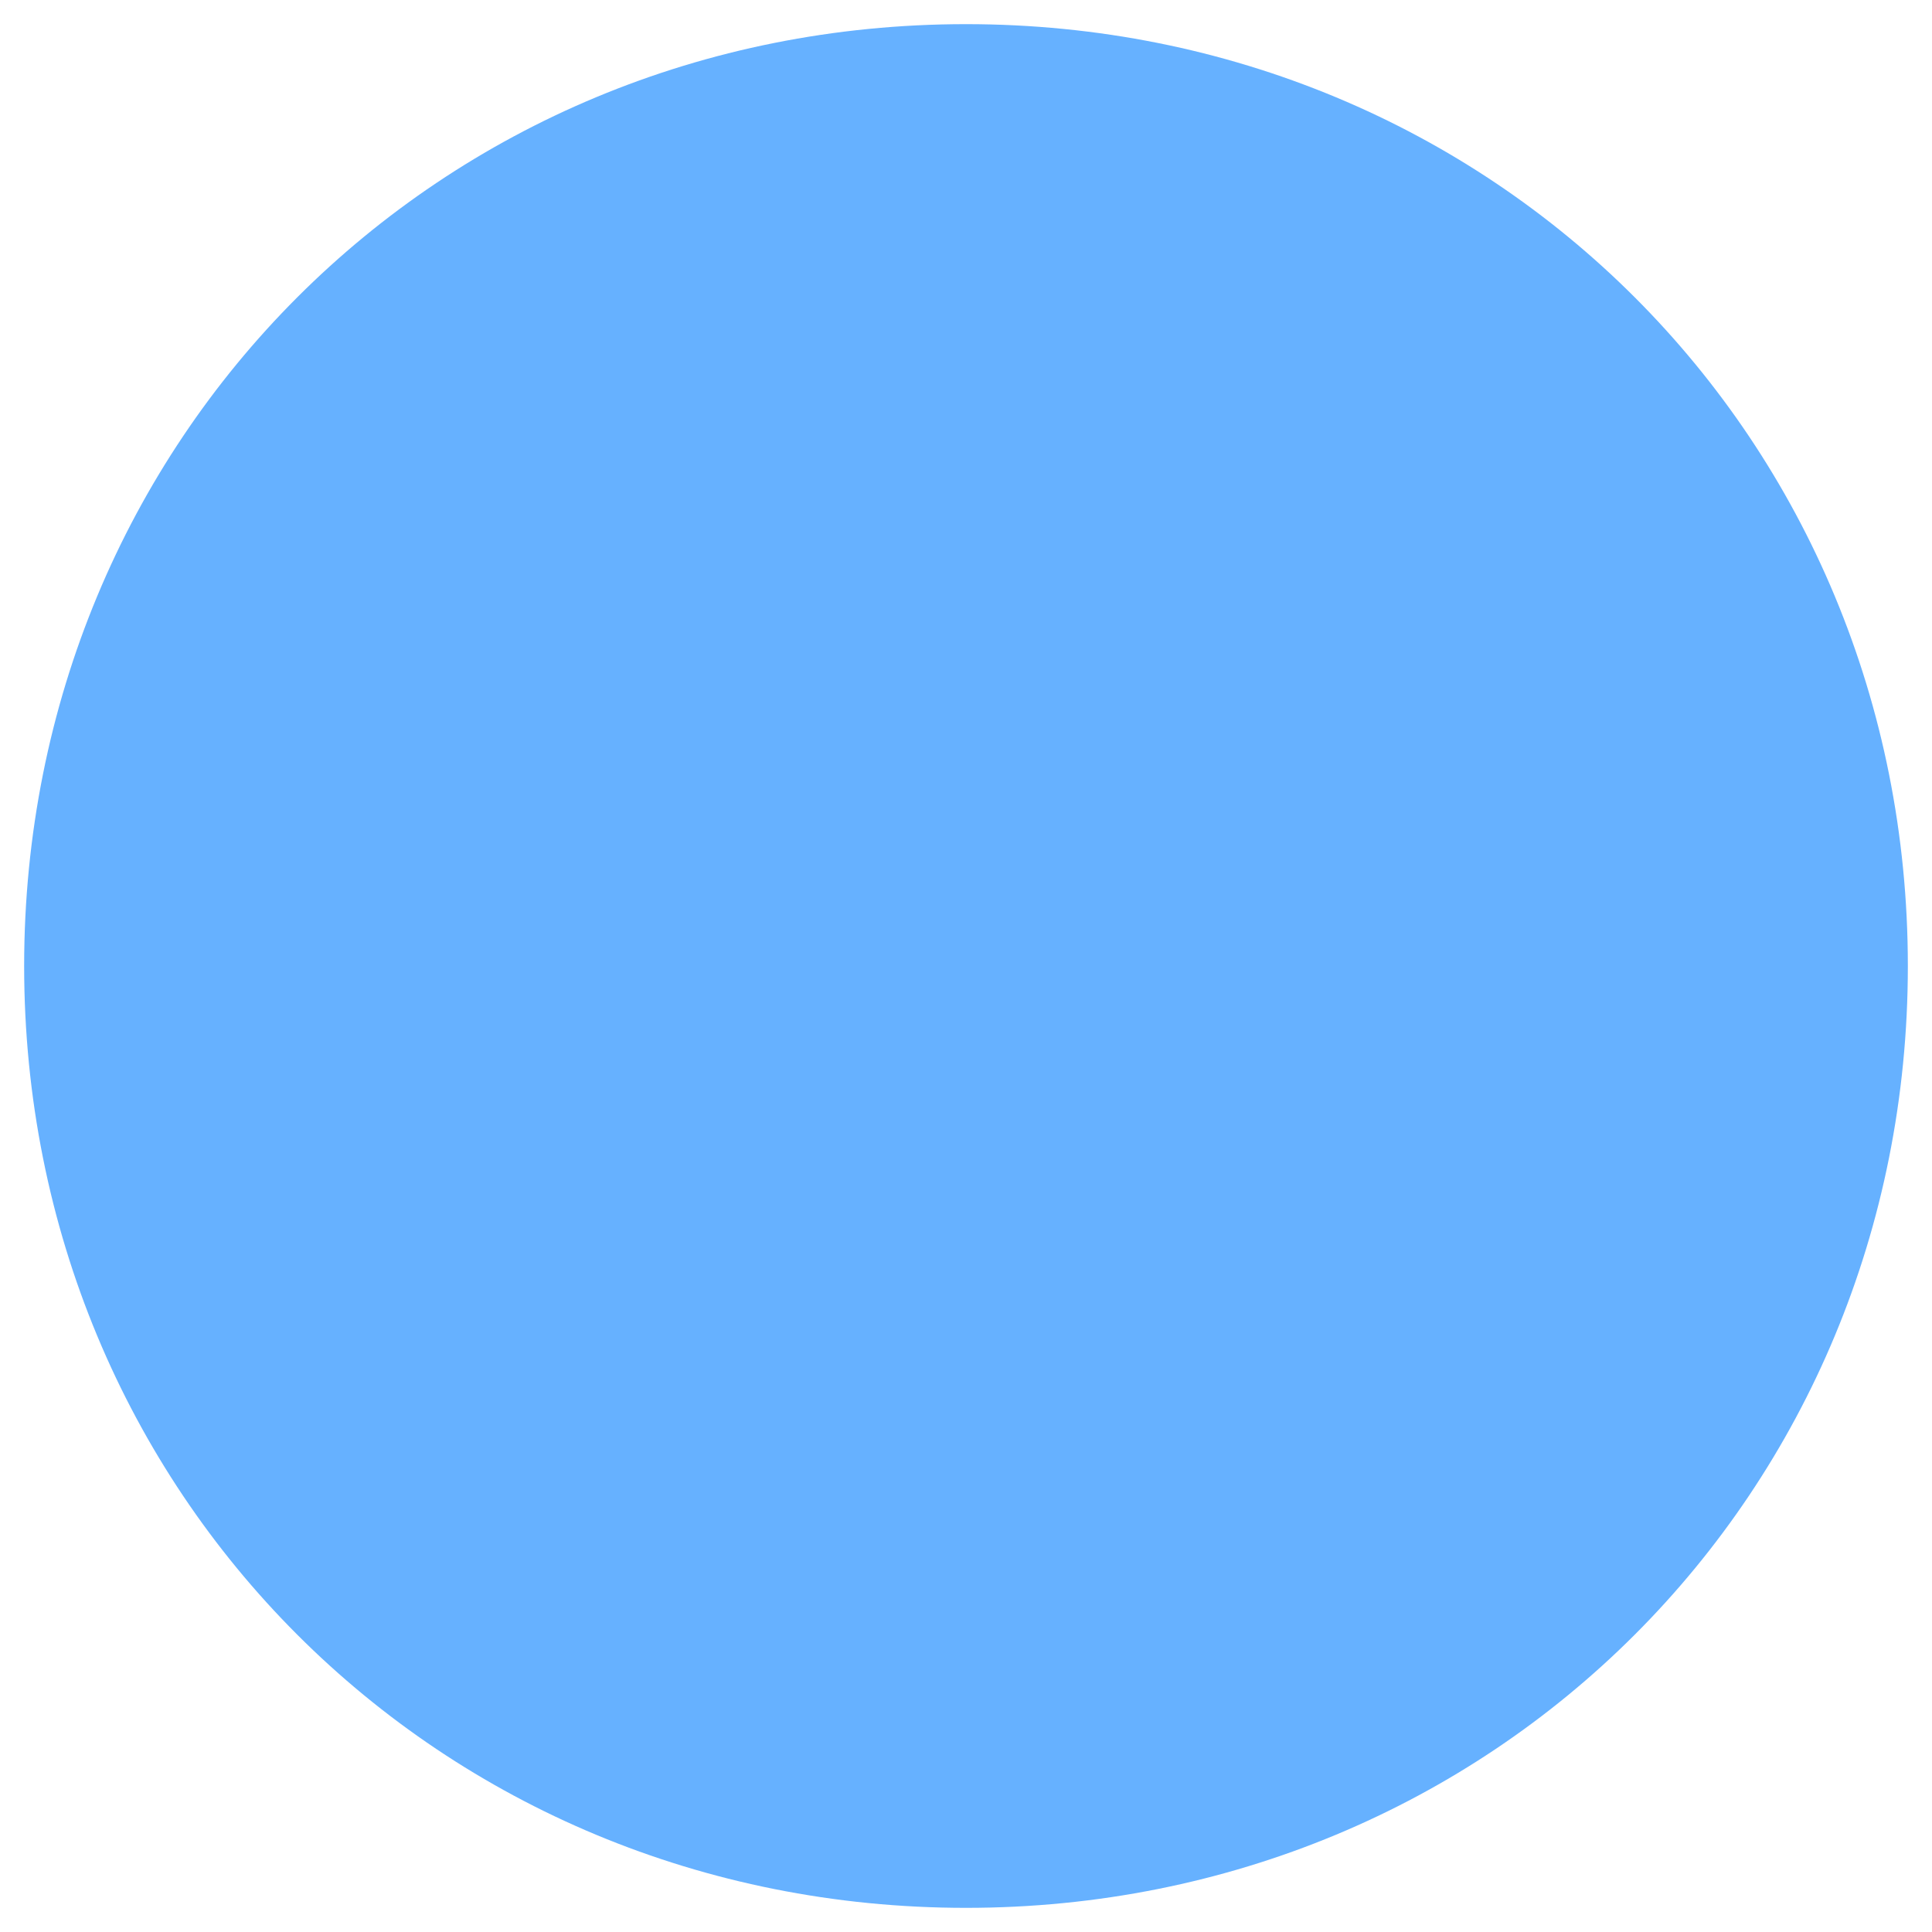
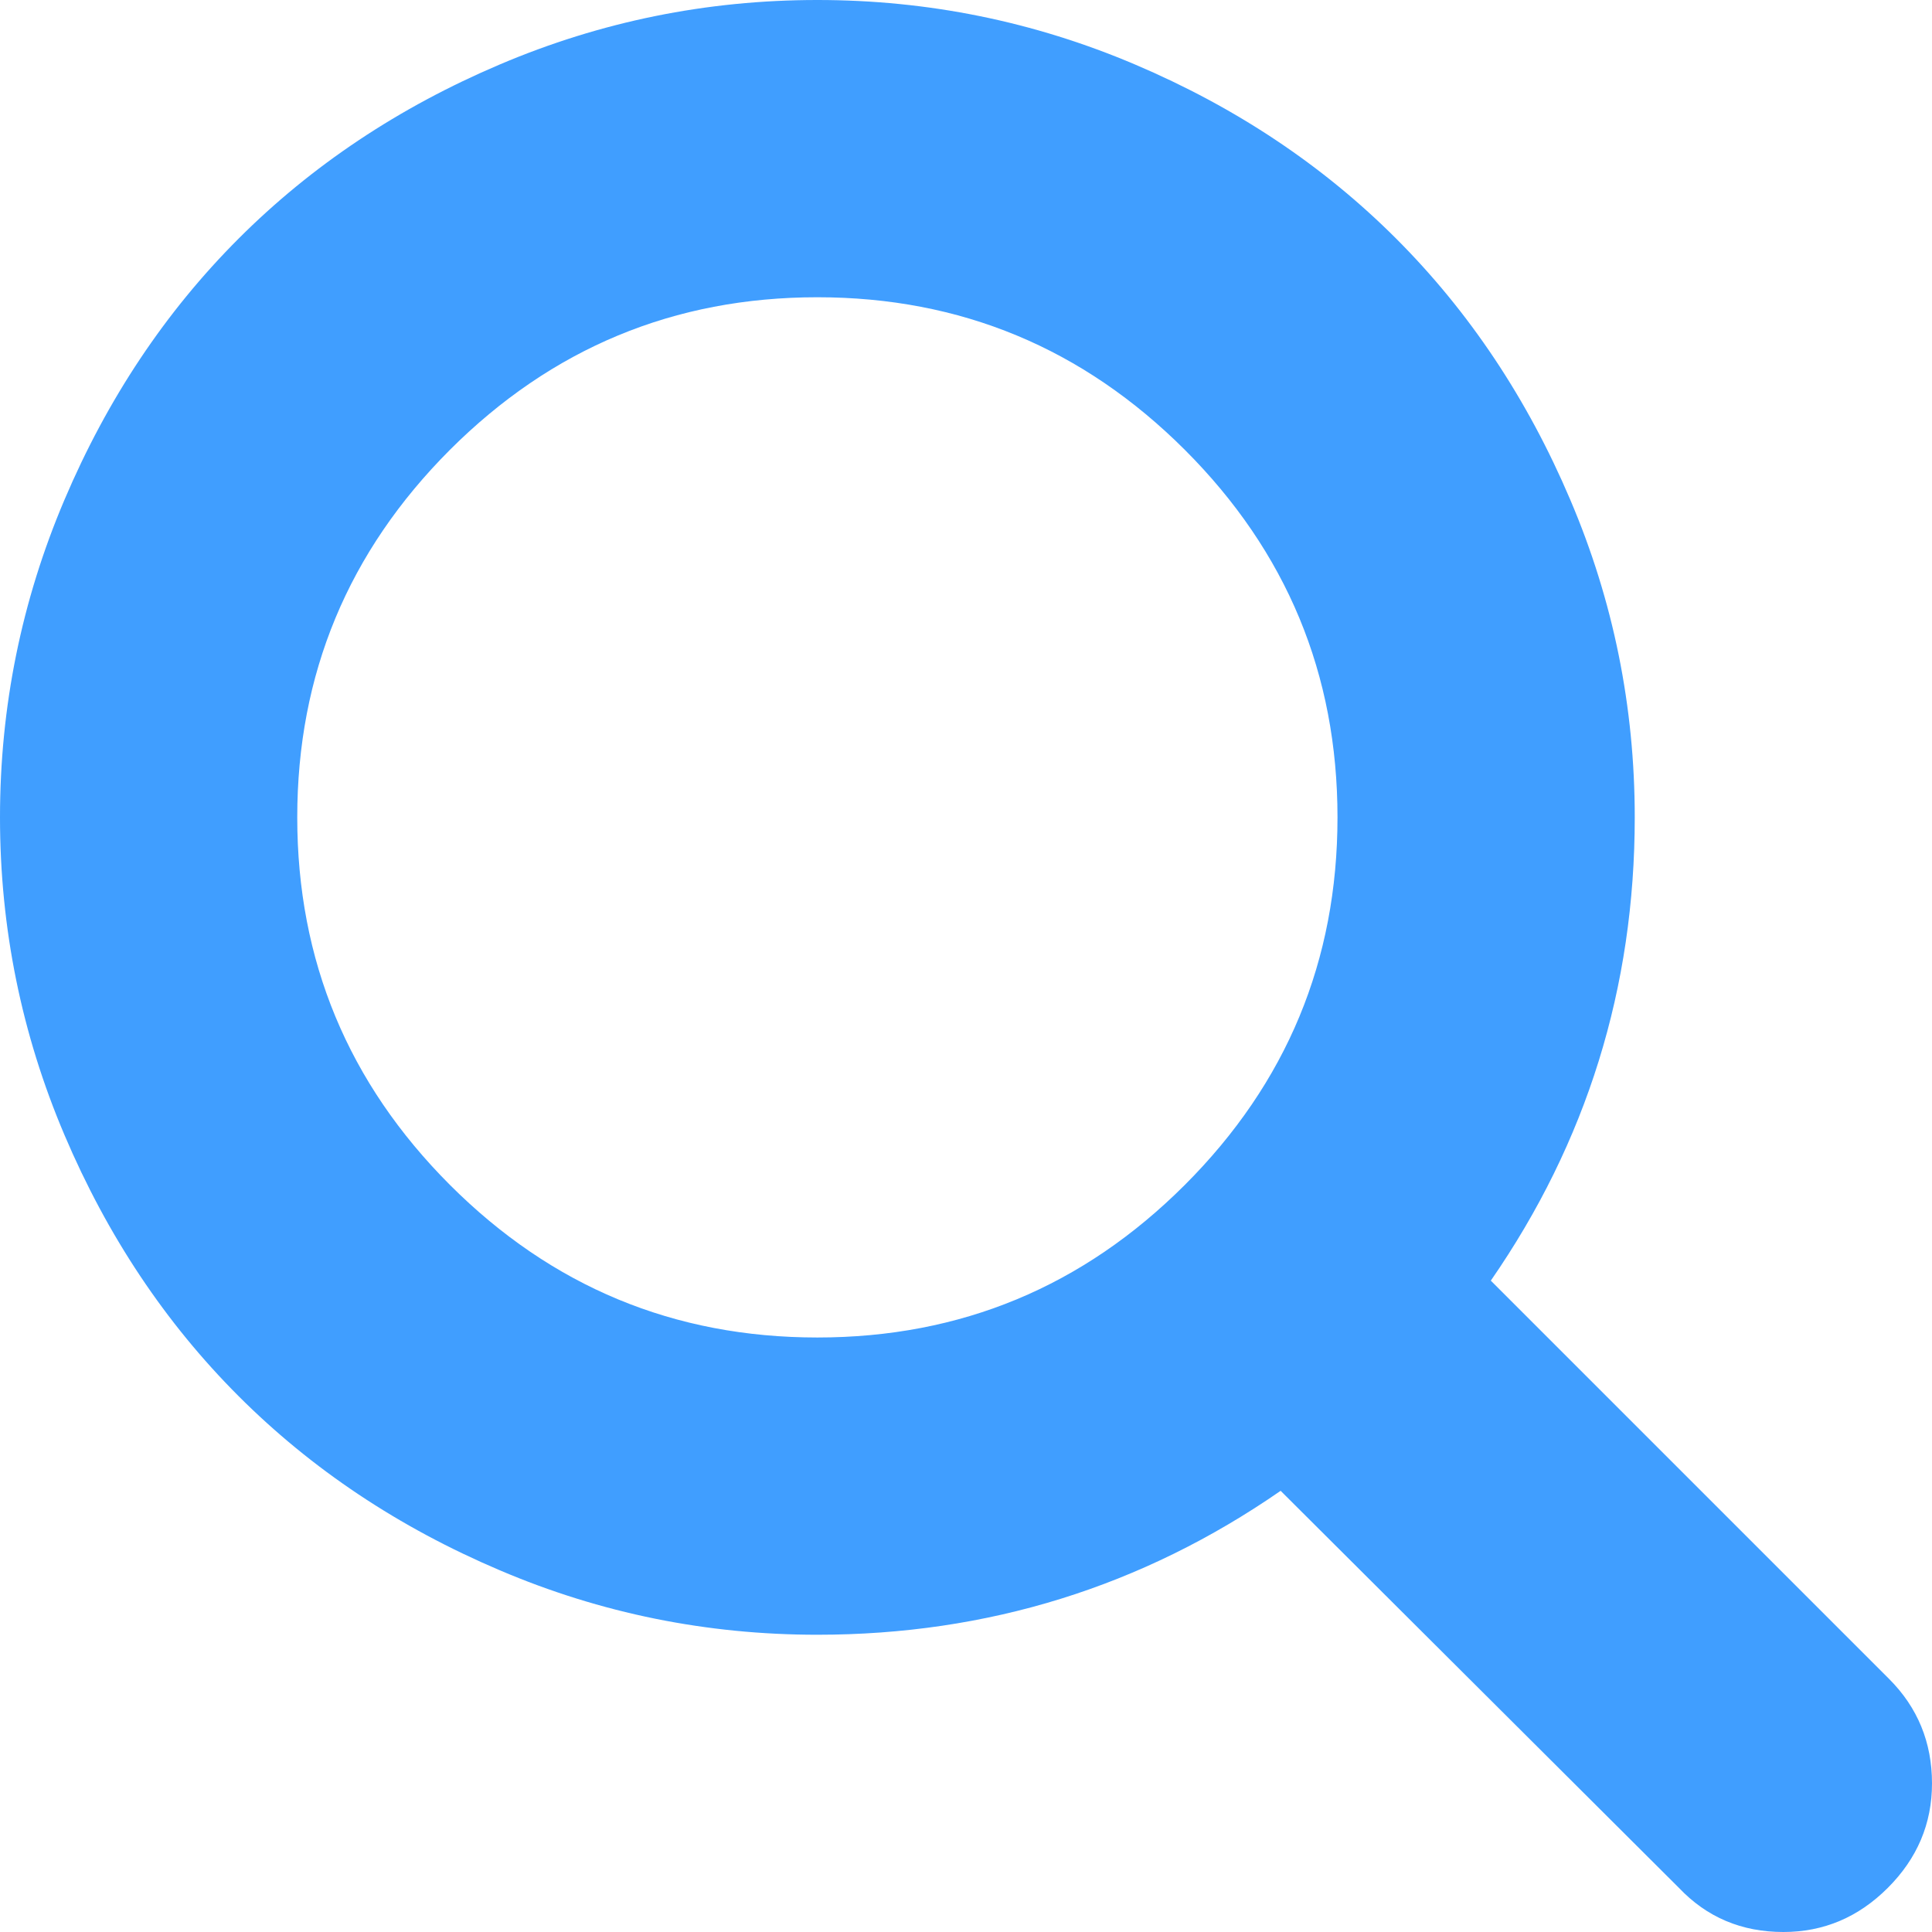
- <svg xmlns="http://www.w3.org/2000/svg" version="1.1" width="40px" height="40px">
-   <g transform="matrix(1 0 0 1 -169 -276 )">
-     <path d="M 189 276.5  C 199.92 276.5  208.5 285.08  208.5 296  C 208.5 306.92  199.92 315.5  189 315.5  C 178.08 315.5  169.5 306.92  169.5 296  C 169.5 285.08  178.08 276.5  189 276.5  Z " fill-rule="nonzero" fill="#66b1ff" stroke="none" />
+ <svg xmlns="http://www.w3.org/2000/svg" version="1.1" width="14px" height="14px">
+   <g transform="matrix(1 0 0 1 -69 -289 )">
+     <path d="M 8.586 8.586  C 9.324 7.848  9.692 6.961  9.692 5.923  C 9.692 4.885  9.324 3.998  8.586 3.26  C 7.848 2.523  6.961 2.154  5.923 2.154  C 4.885 2.154  3.998 2.523  3.26 3.26  C 2.523 3.998  2.154 4.885  2.154 5.923  C 2.154 6.961  2.523 7.848  3.26 8.586  C 3.998 9.324  4.885 9.692  5.923 9.692  C 6.961 9.692  7.848 9.324  8.586 8.586  Z M 13.689 12.166  C 13.896 12.373  14 12.626  14 12.923  C 14 13.215  13.893 13.467  13.68 13.68  C 13.467 13.893  13.215 14  12.923 14  C 12.62 14  12.368 13.893  12.166 13.68  L 9.28 10.803  C 8.276 11.498  7.157 11.846  5.923 11.846  C 5.121 11.846  4.354 11.691  3.622 11.379  C 2.89 11.068  2.259 10.647  1.729 10.117  C 1.199 9.587  0.778 8.956  0.467 8.224  C 0.156 7.492  0 6.725  0 5.923  C 0 5.121  0.156 4.354  0.467 3.622  C 0.778 2.89  1.199 2.259  1.729 1.729  C 2.259 1.199  2.89 0.778  3.622 0.467  C 4.354 0.156  5.121 0  5.923 0  C 6.725 0  7.492 0.156  8.224 0.467  C 8.956 0.778  9.587 1.199  10.117 1.729  C 10.647 2.259  11.068 2.89  11.379 3.622  C 11.691 4.354  11.846 5.121  11.846 5.923  C 11.846 7.157  11.498 8.276  10.803 9.28  L 13.689 12.166  Z " fill-rule="nonzero" fill="#409eff" stroke="none" transform="matrix(1 0 0 1 69 289 )" />
  </g>
</svg>
